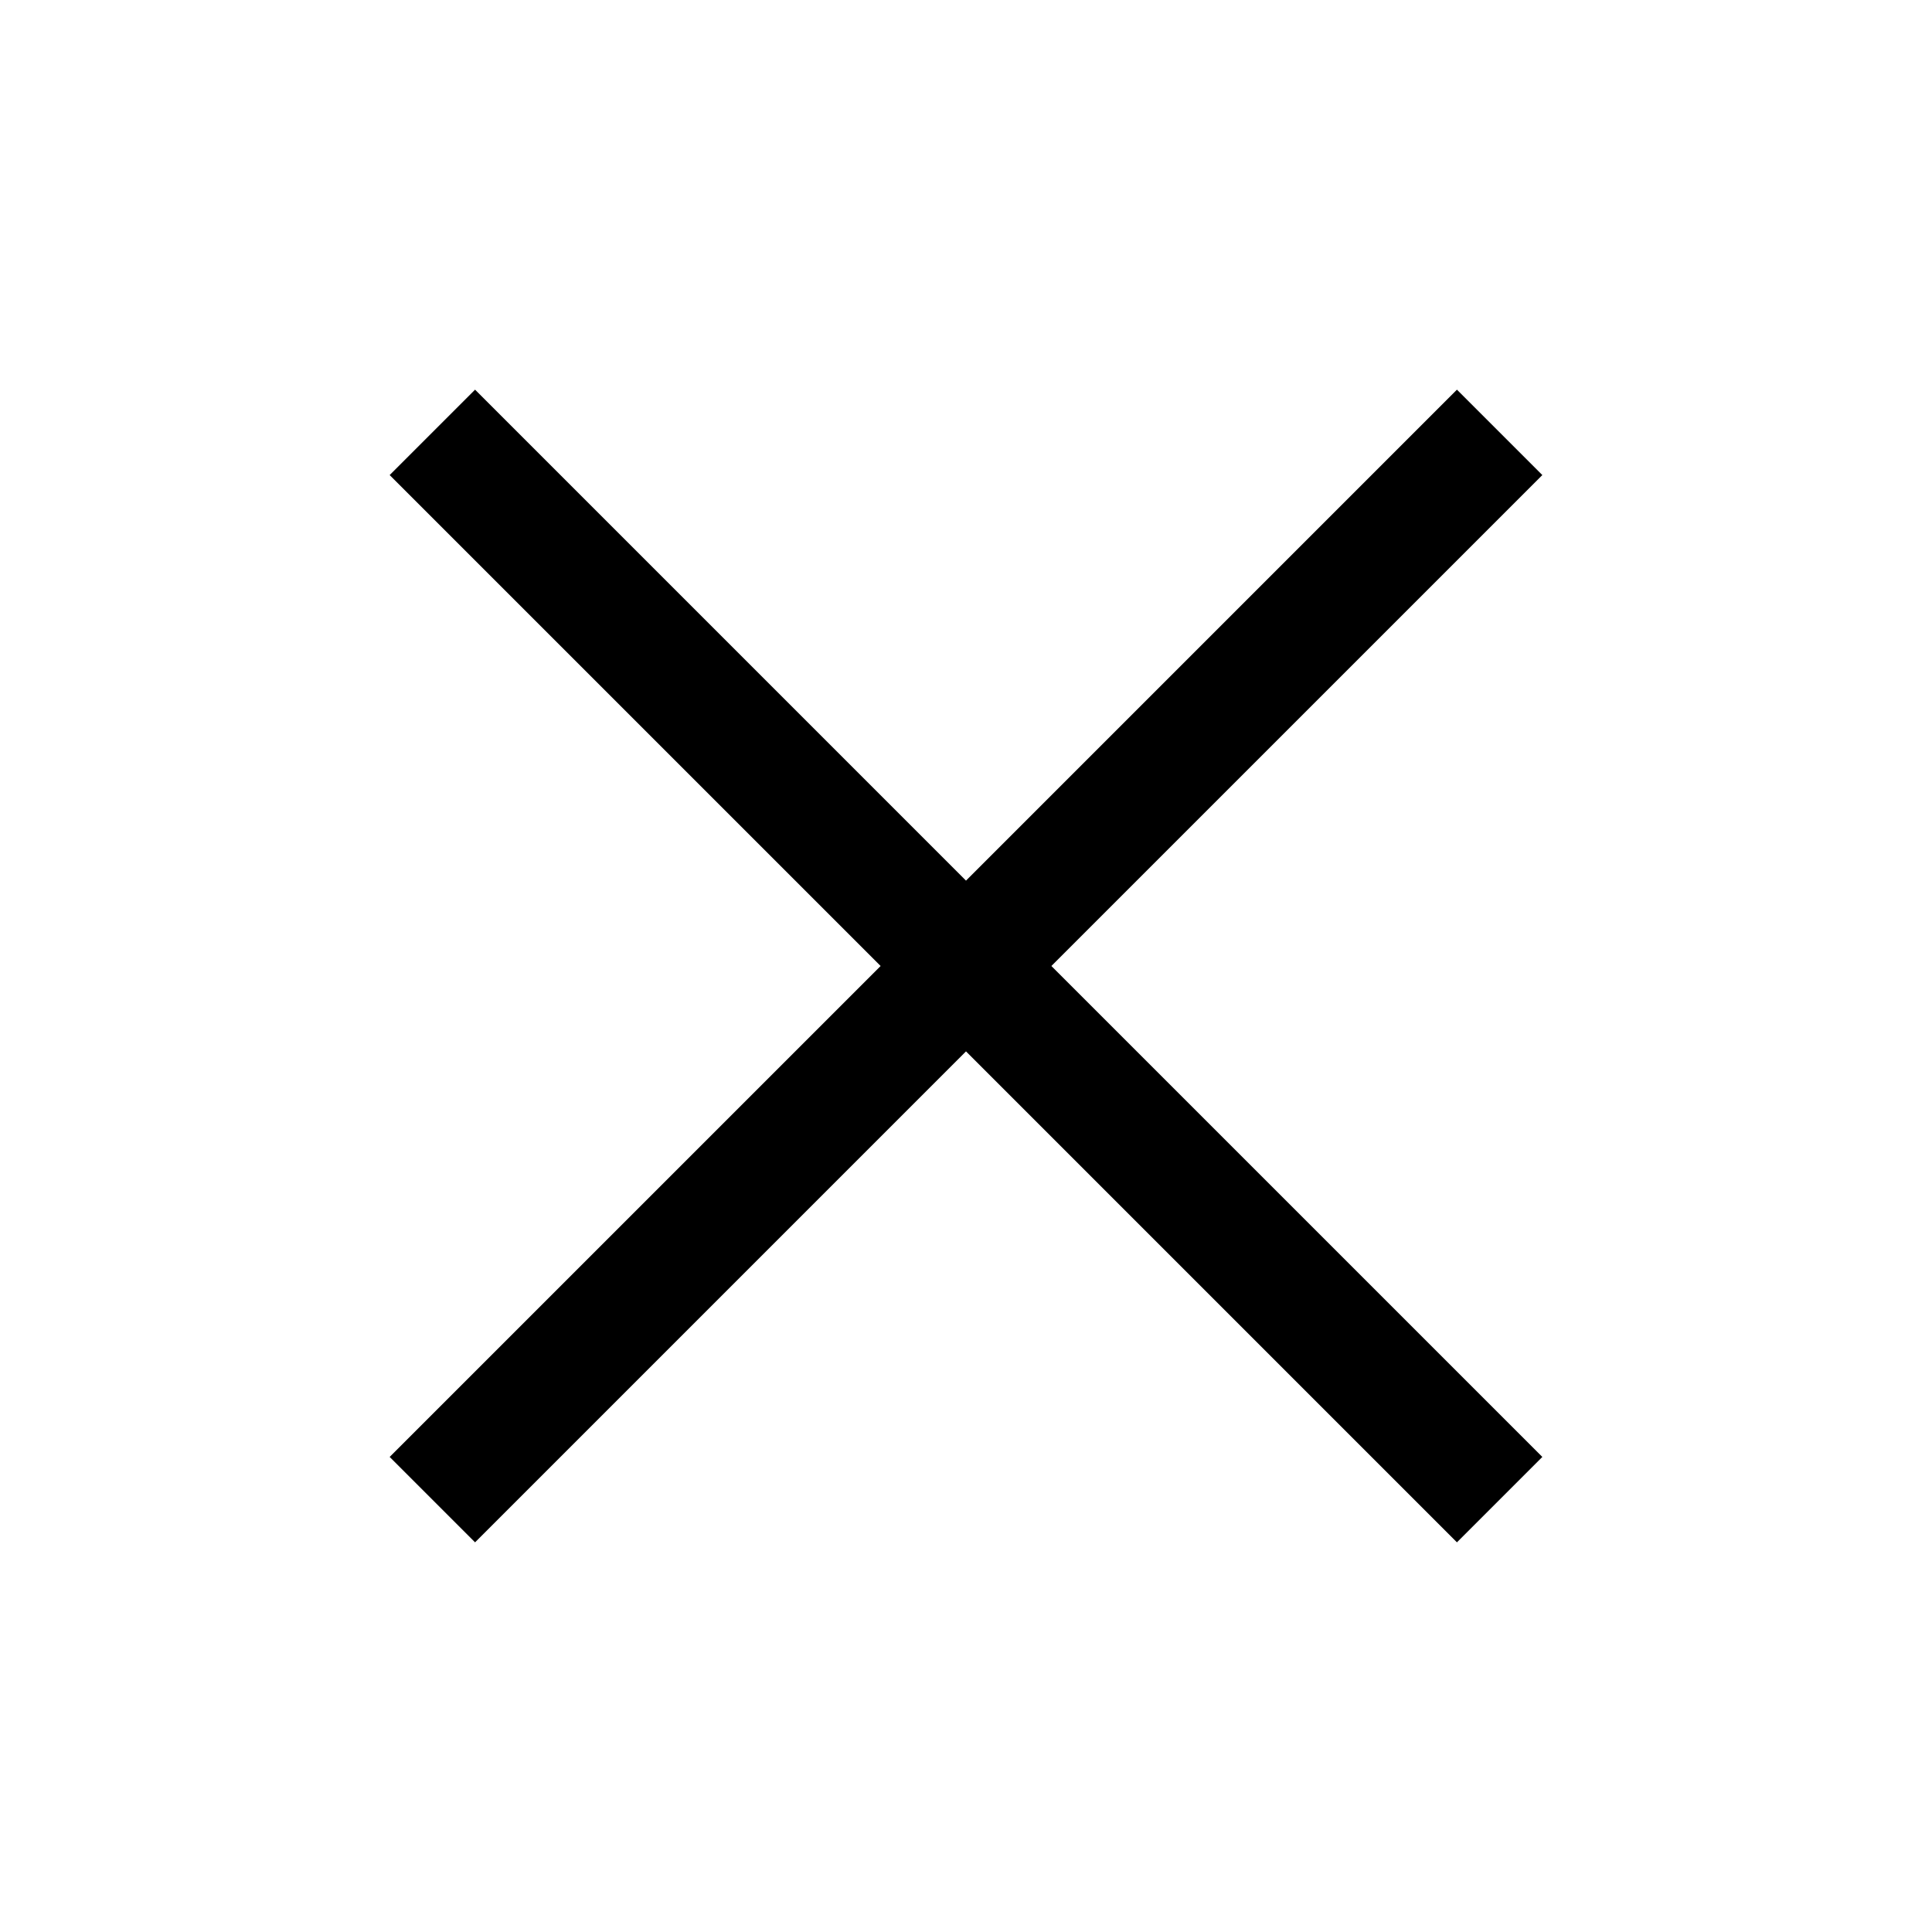
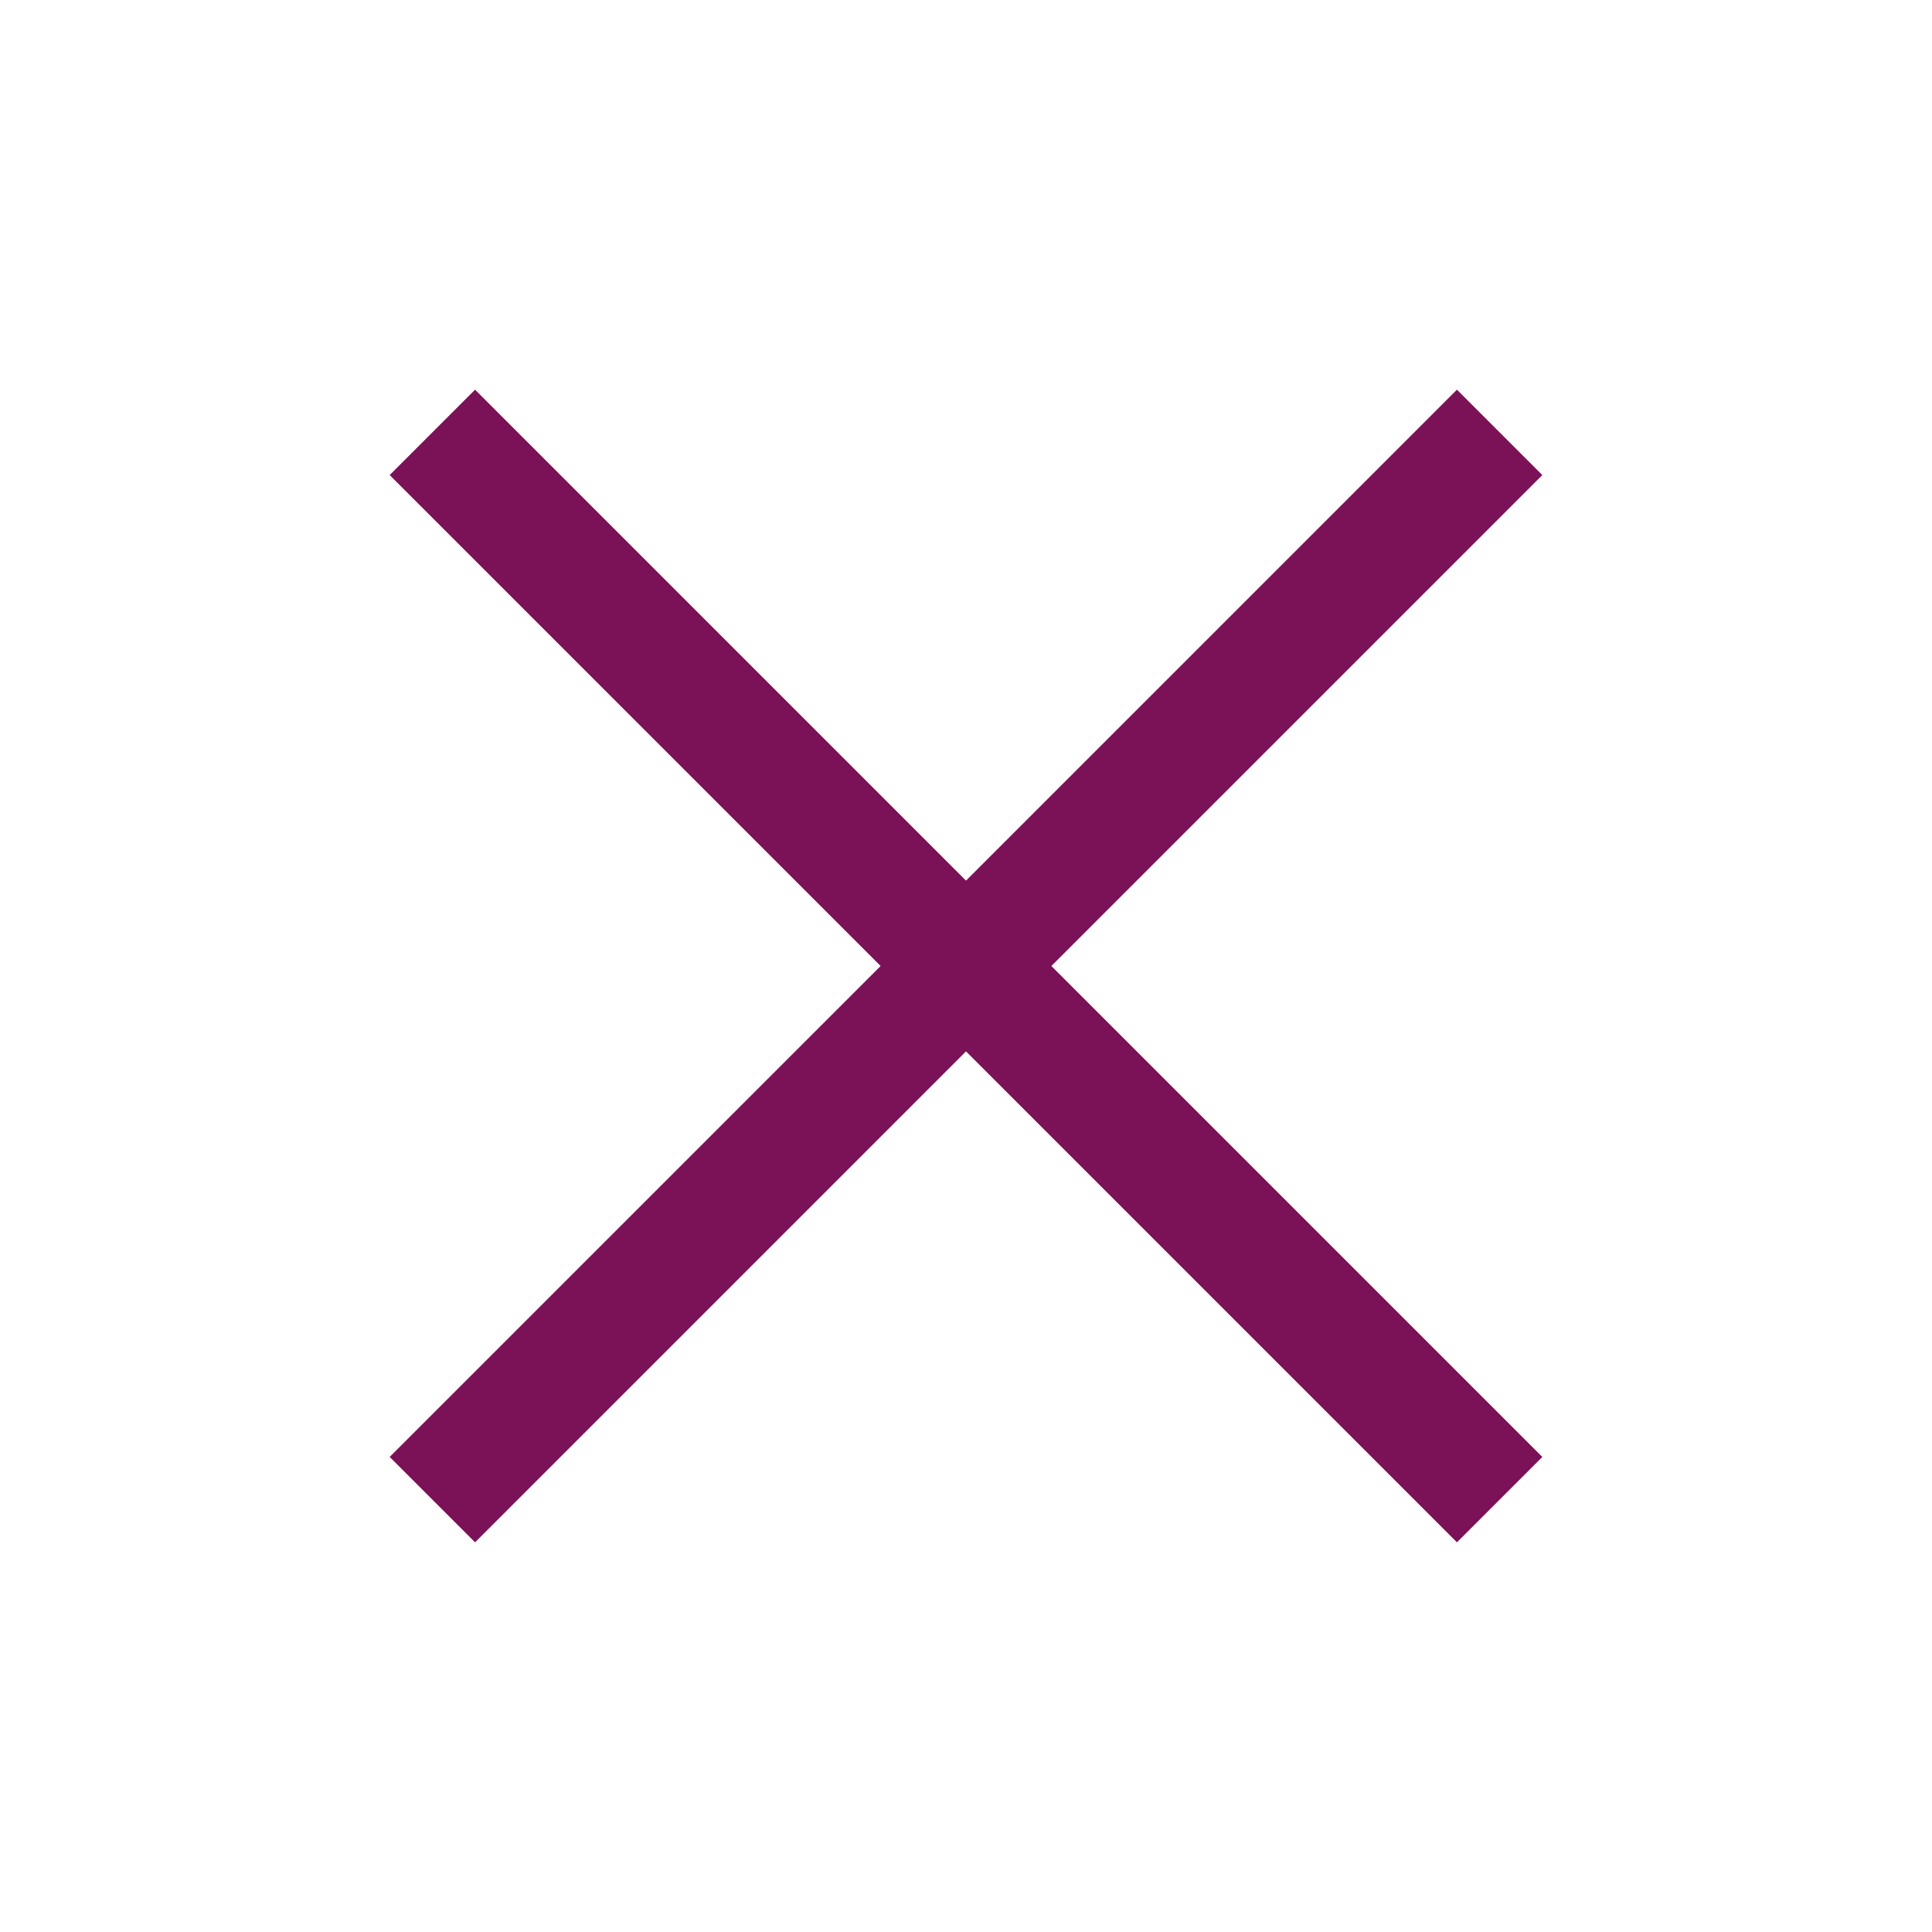
- <svg xmlns="http://www.w3.org/2000/svg" viewBox="0 0 64 64" width="64px" height="64px">
+ <svg xmlns="http://www.w3.org/2000/svg" fill="#7b1258" viewBox="0 0 64 64" width="64px" height="64px">
  <path d="M51.092 15.737L48.263 12.908 32 29.172 15.737 12.908 12.908 15.737 29.172 32 12.908 48.263 15.737 51.092 32 34.828 48.263 51.092 51.092 48.263 34.828 32z" />
</svg>
